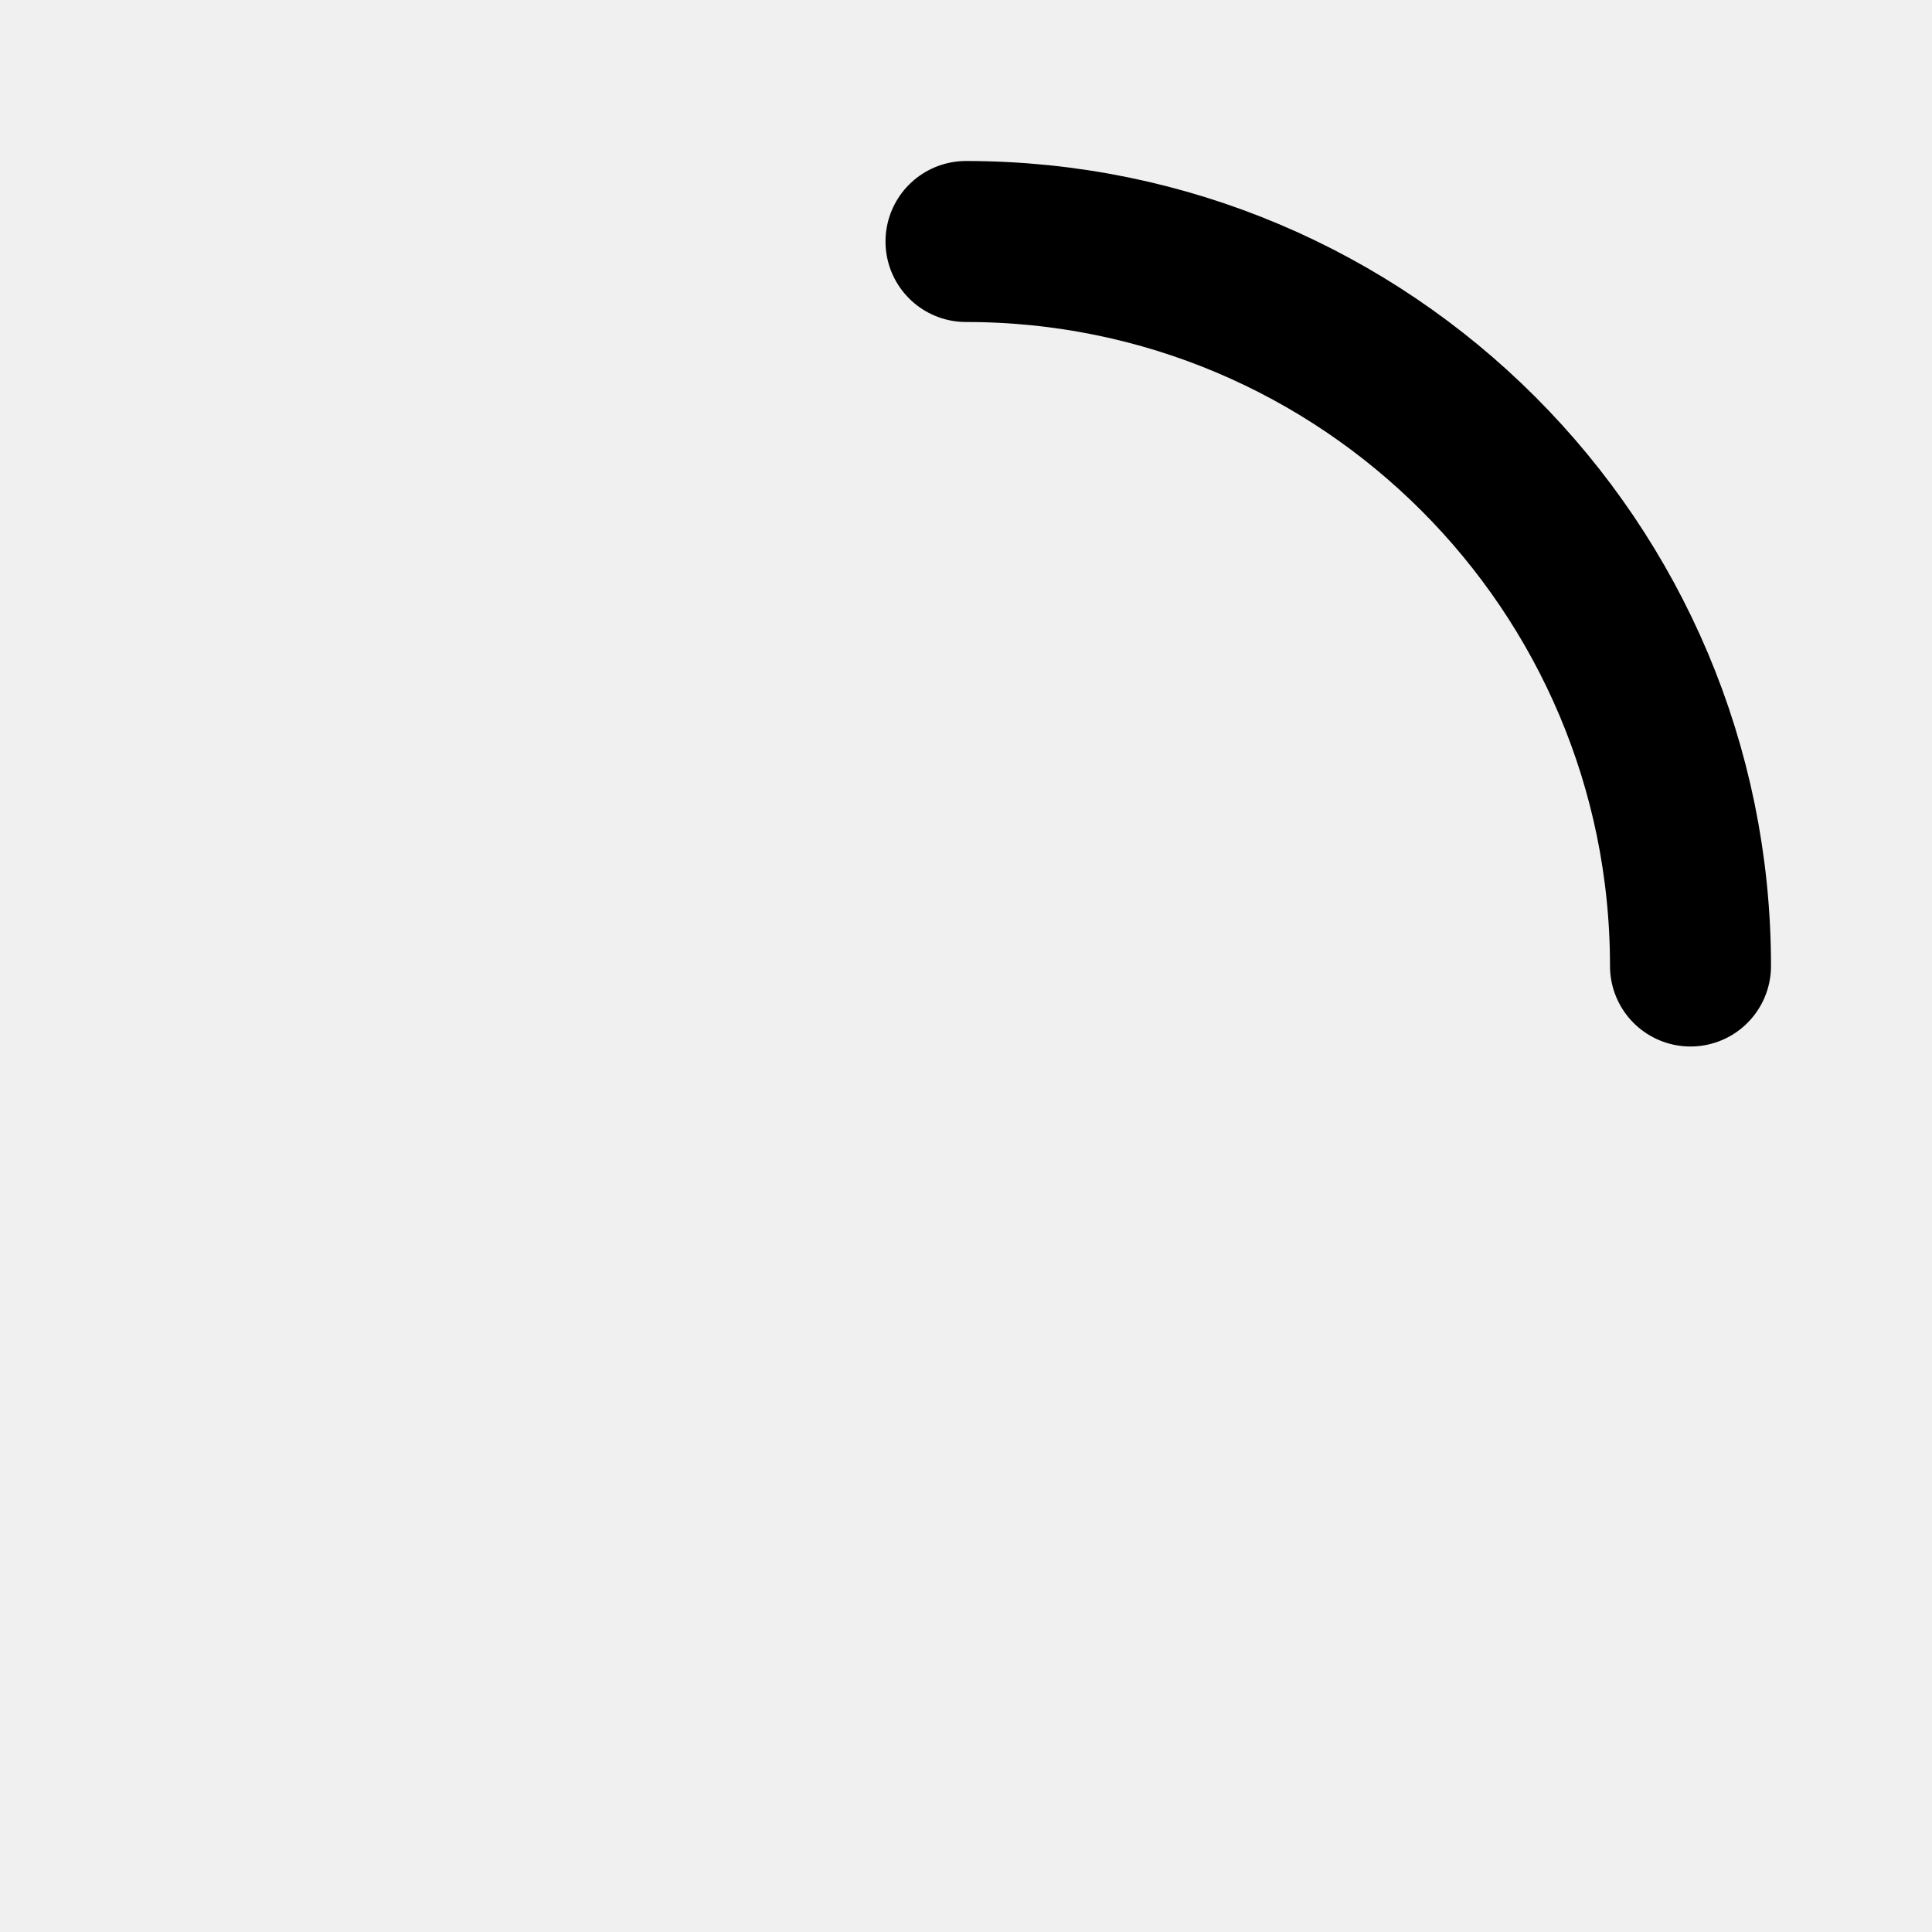
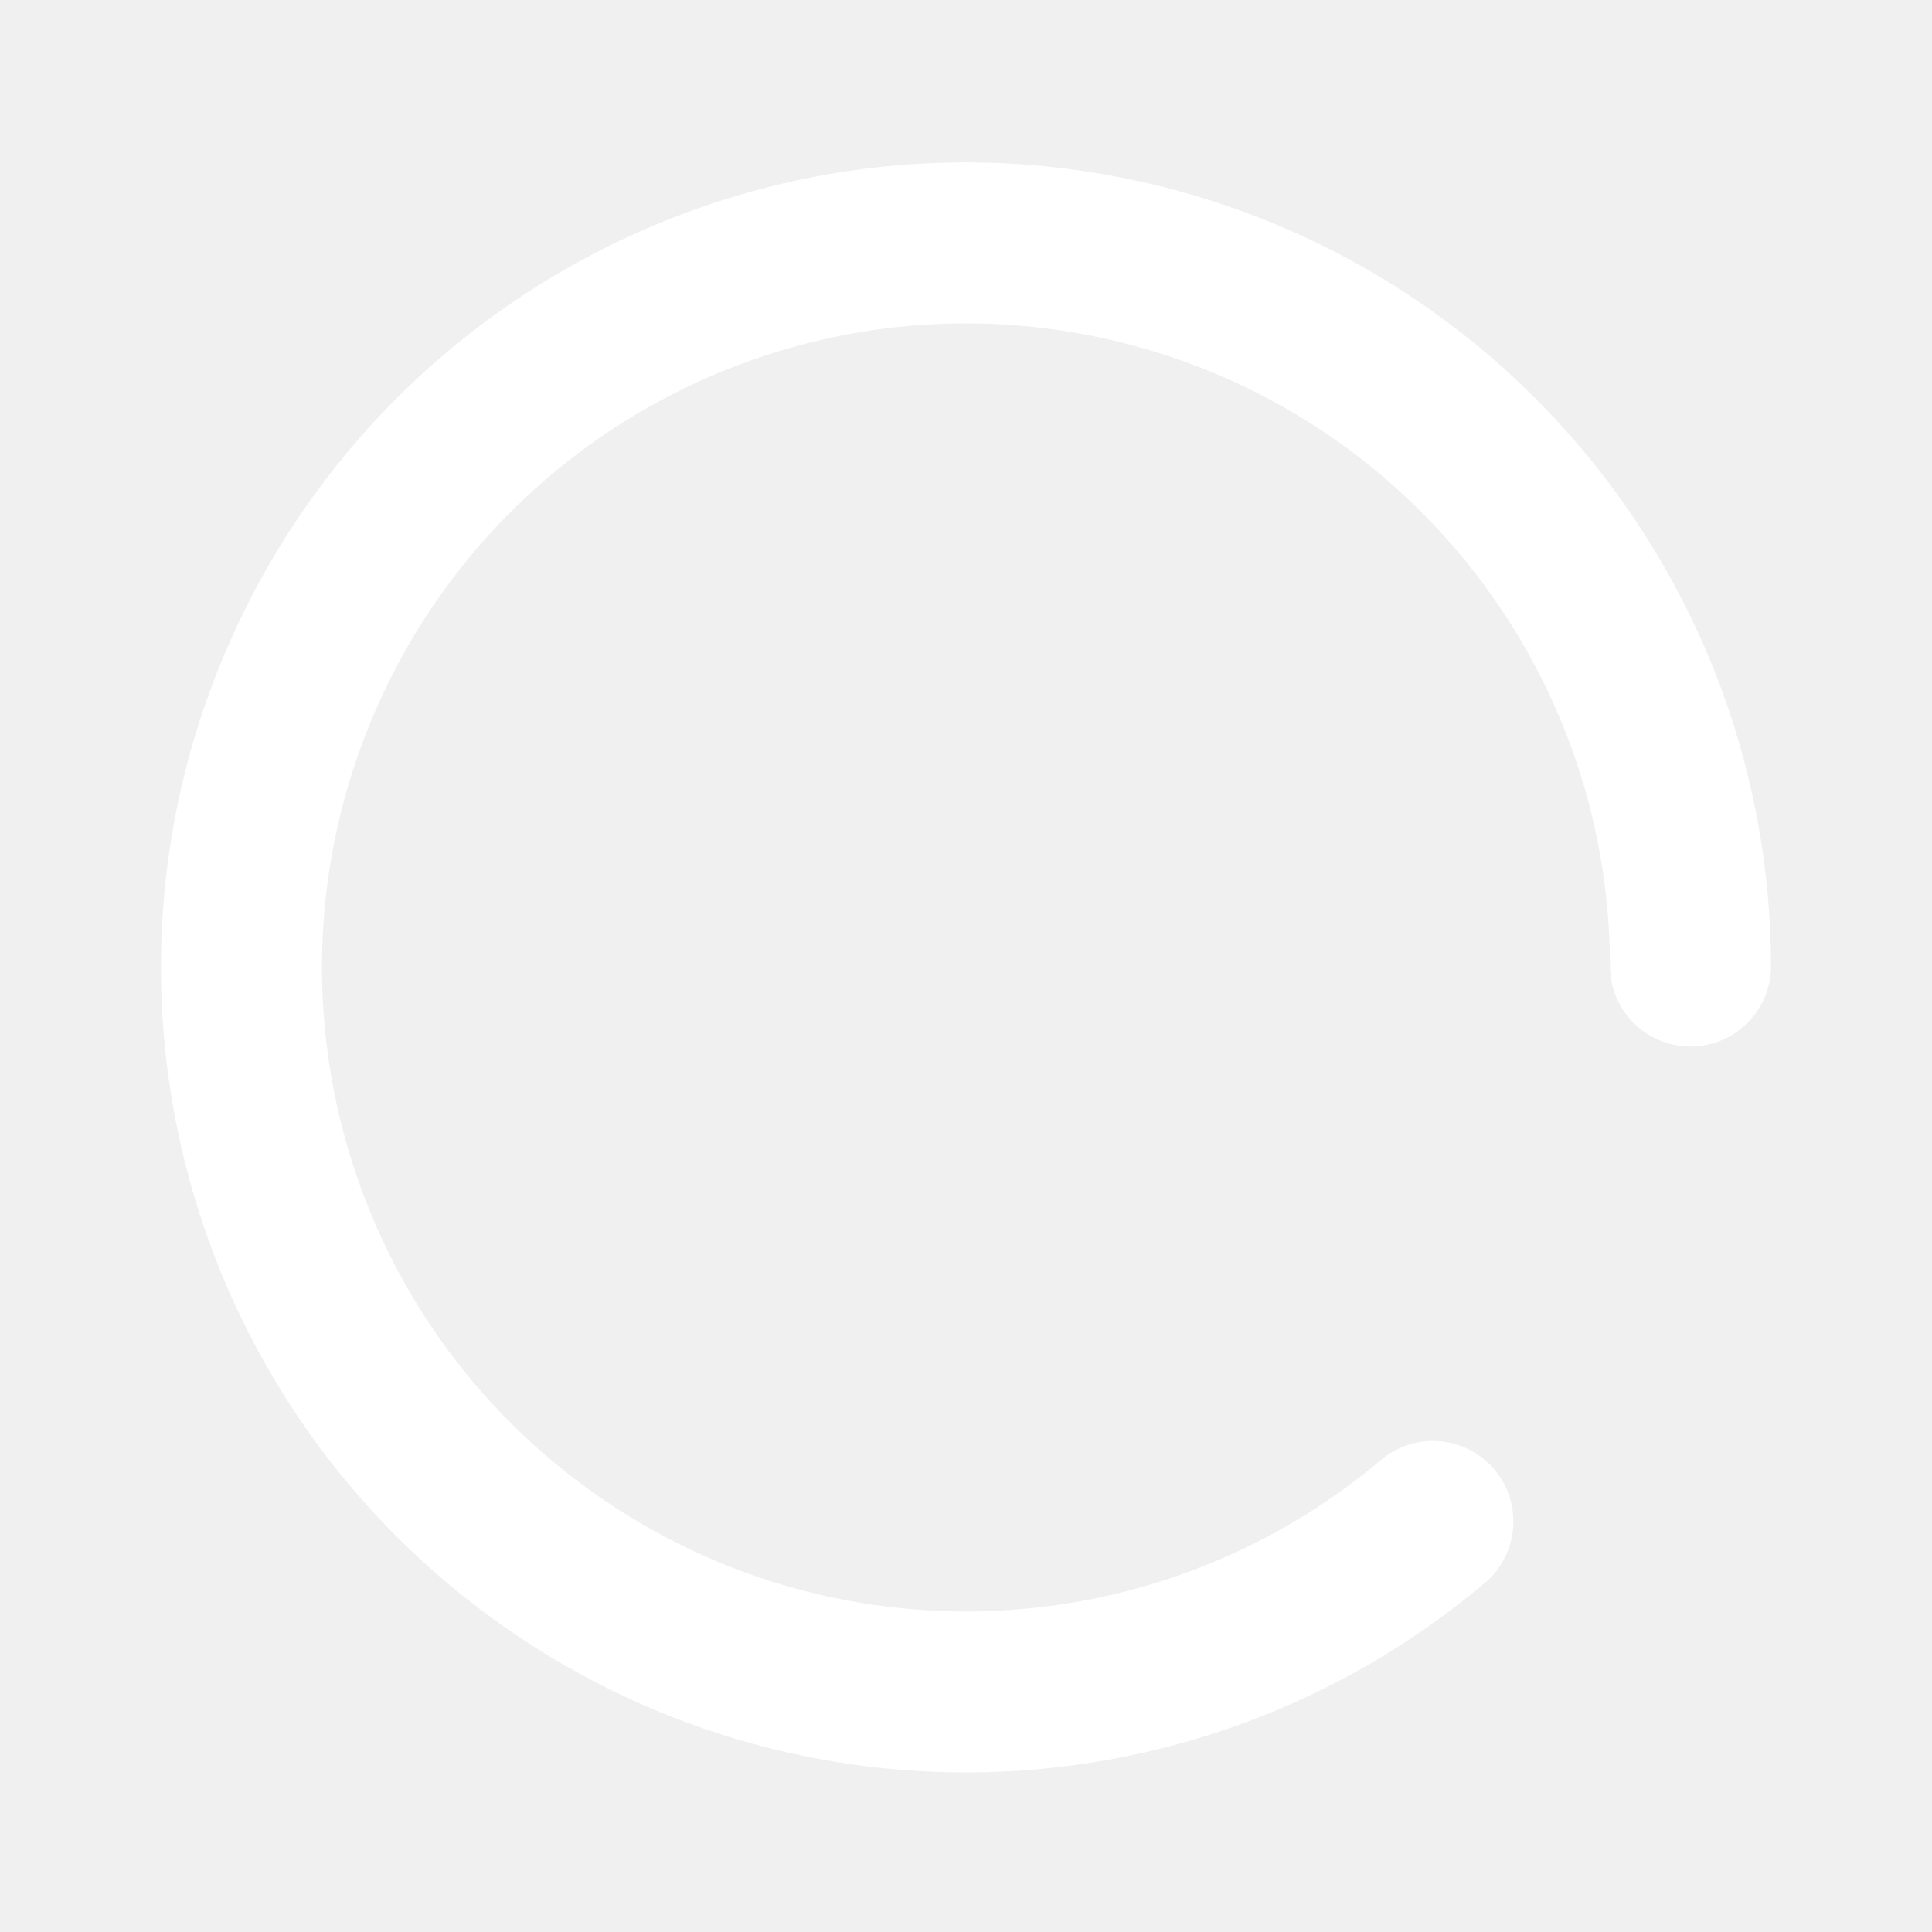
- <svg xmlns="http://www.w3.org/2000/svg" viewBox="0 0 24 24" fill="none" stroke="currentColor" stroke-width="2" stroke-linecap="round" stroke-linejoin="round">
-   <path d="M21 12 A9 9 0 0 0 12 3" />
+ <svg xmlns="http://www.w3.org/2000/svg" viewBox="0 0 24 24" width="24" height="24" fill="none" stroke="#ffffff" stroke-width="2" stroke-linecap="round" stroke-linejoin="round">
+   <path d="M21 12a9 9 0 1 0-3.2 6.9" />
</svg>
